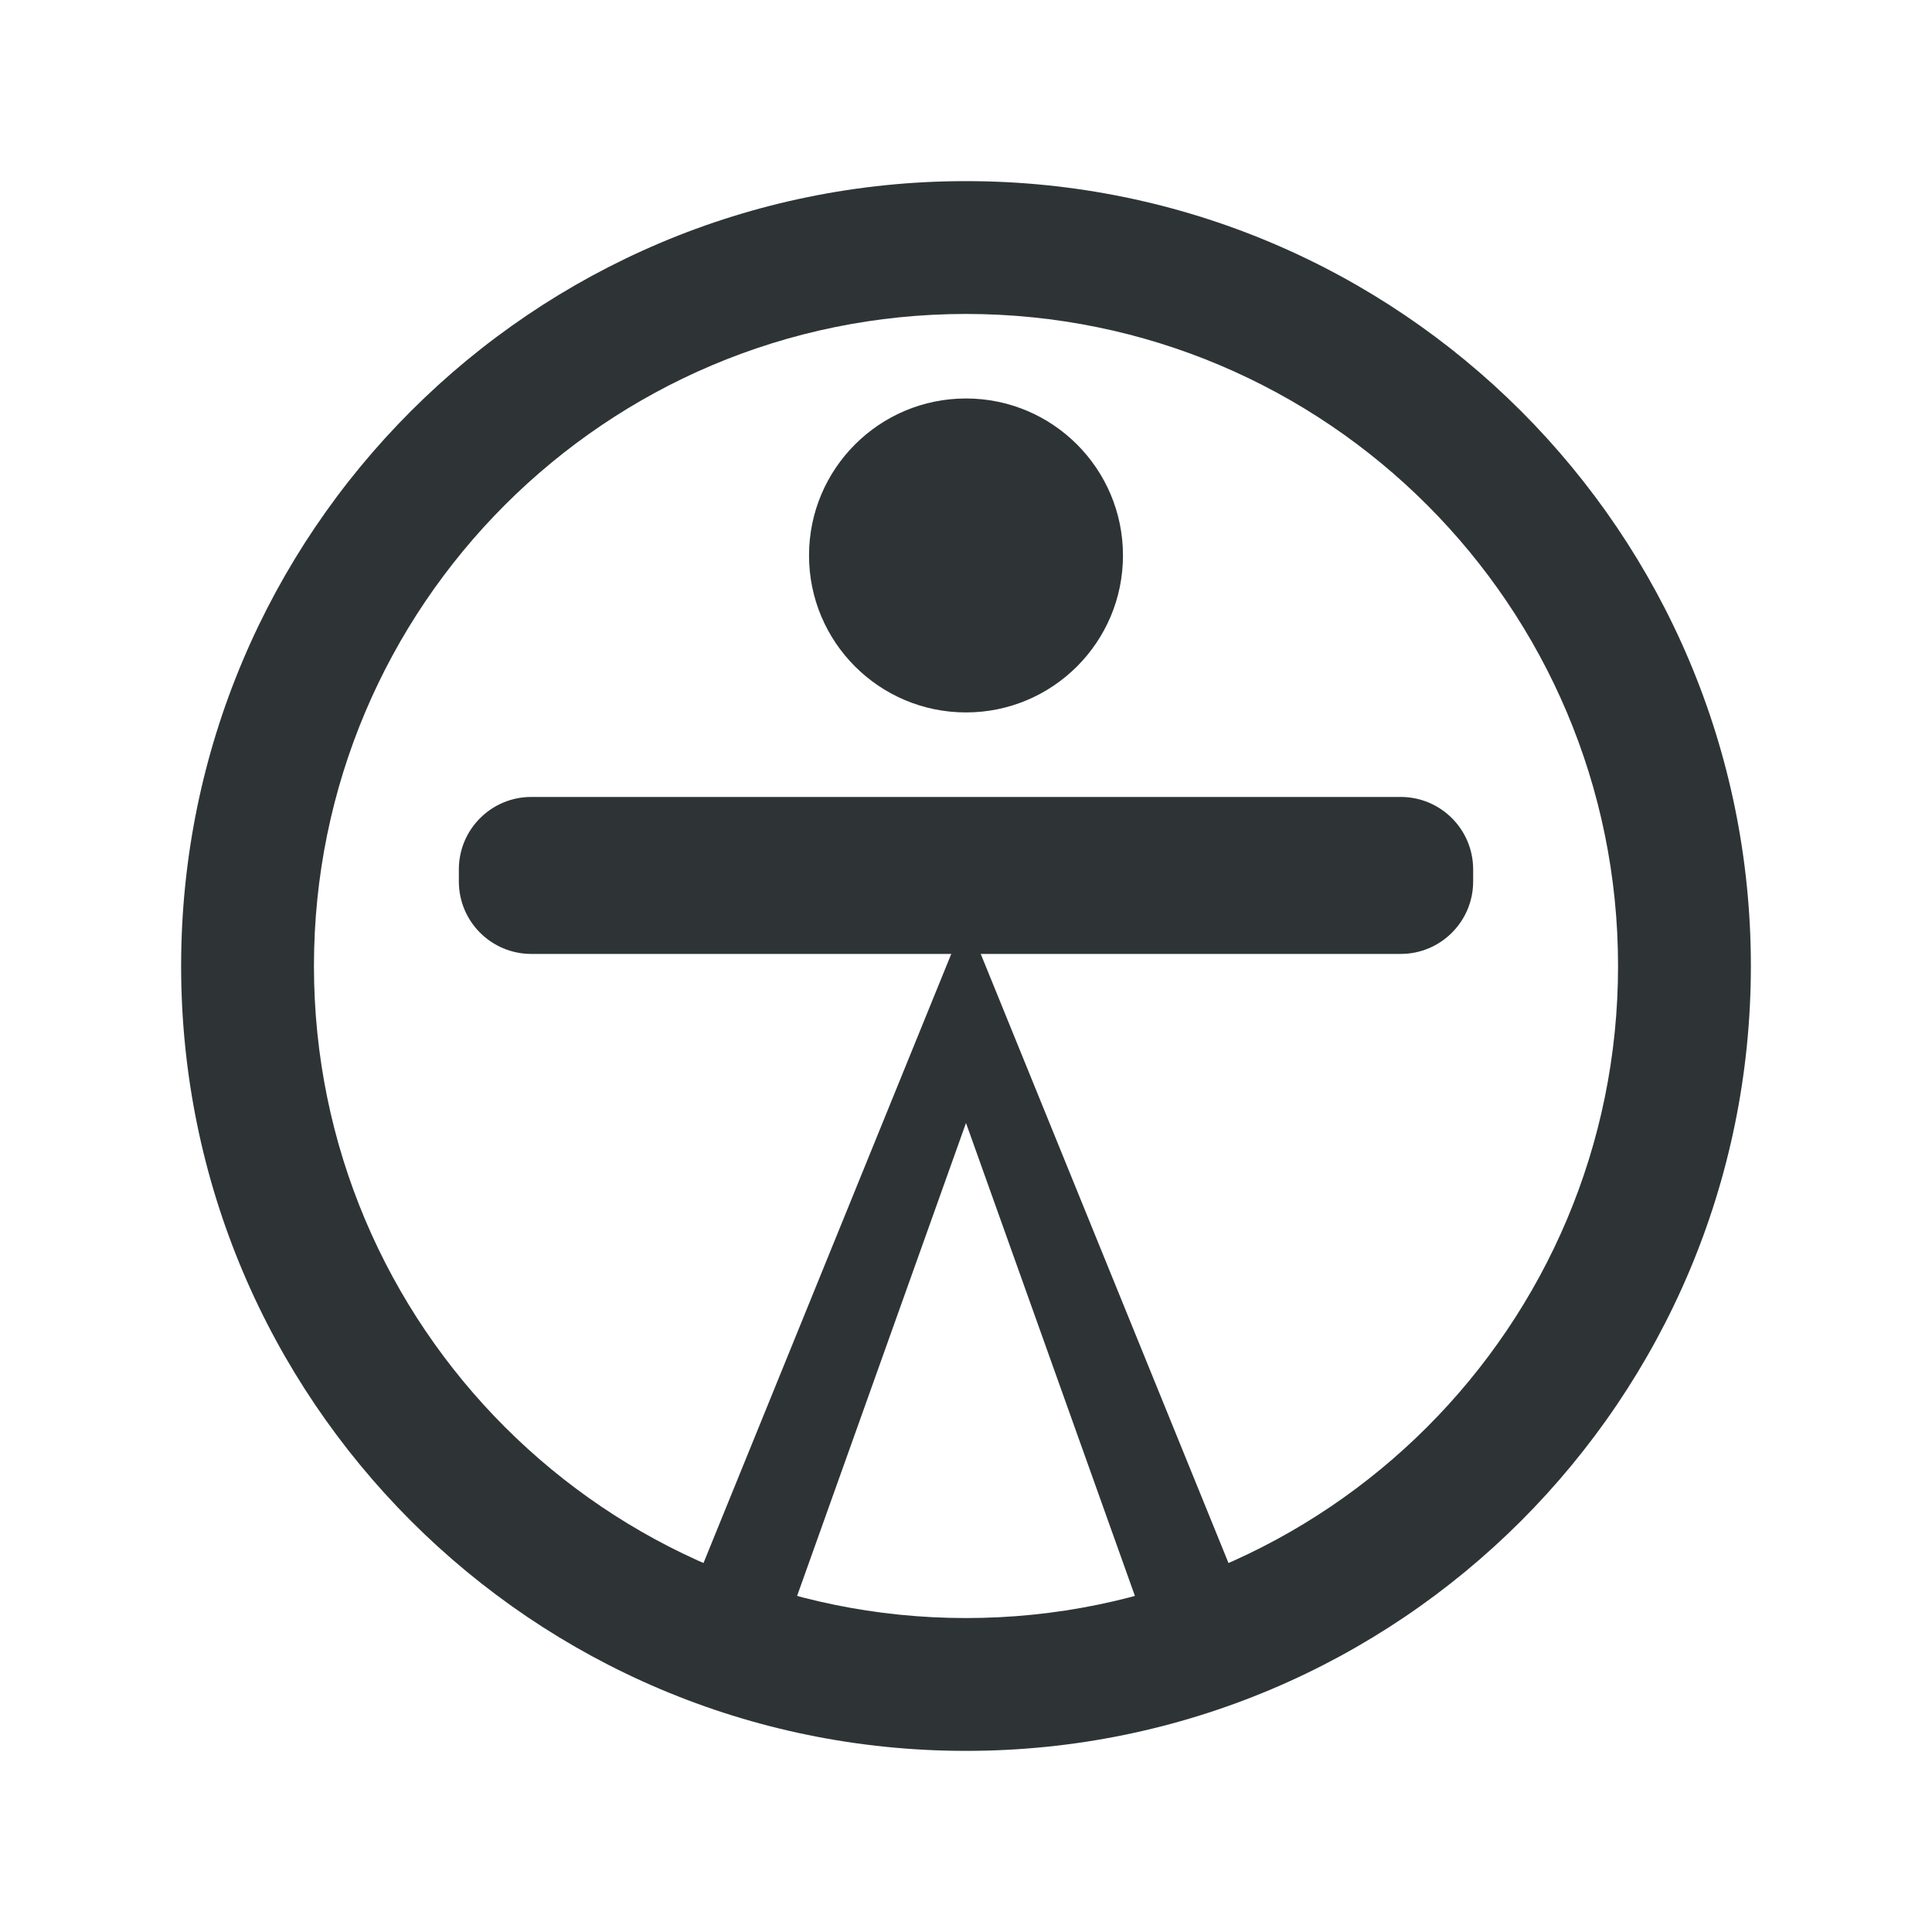
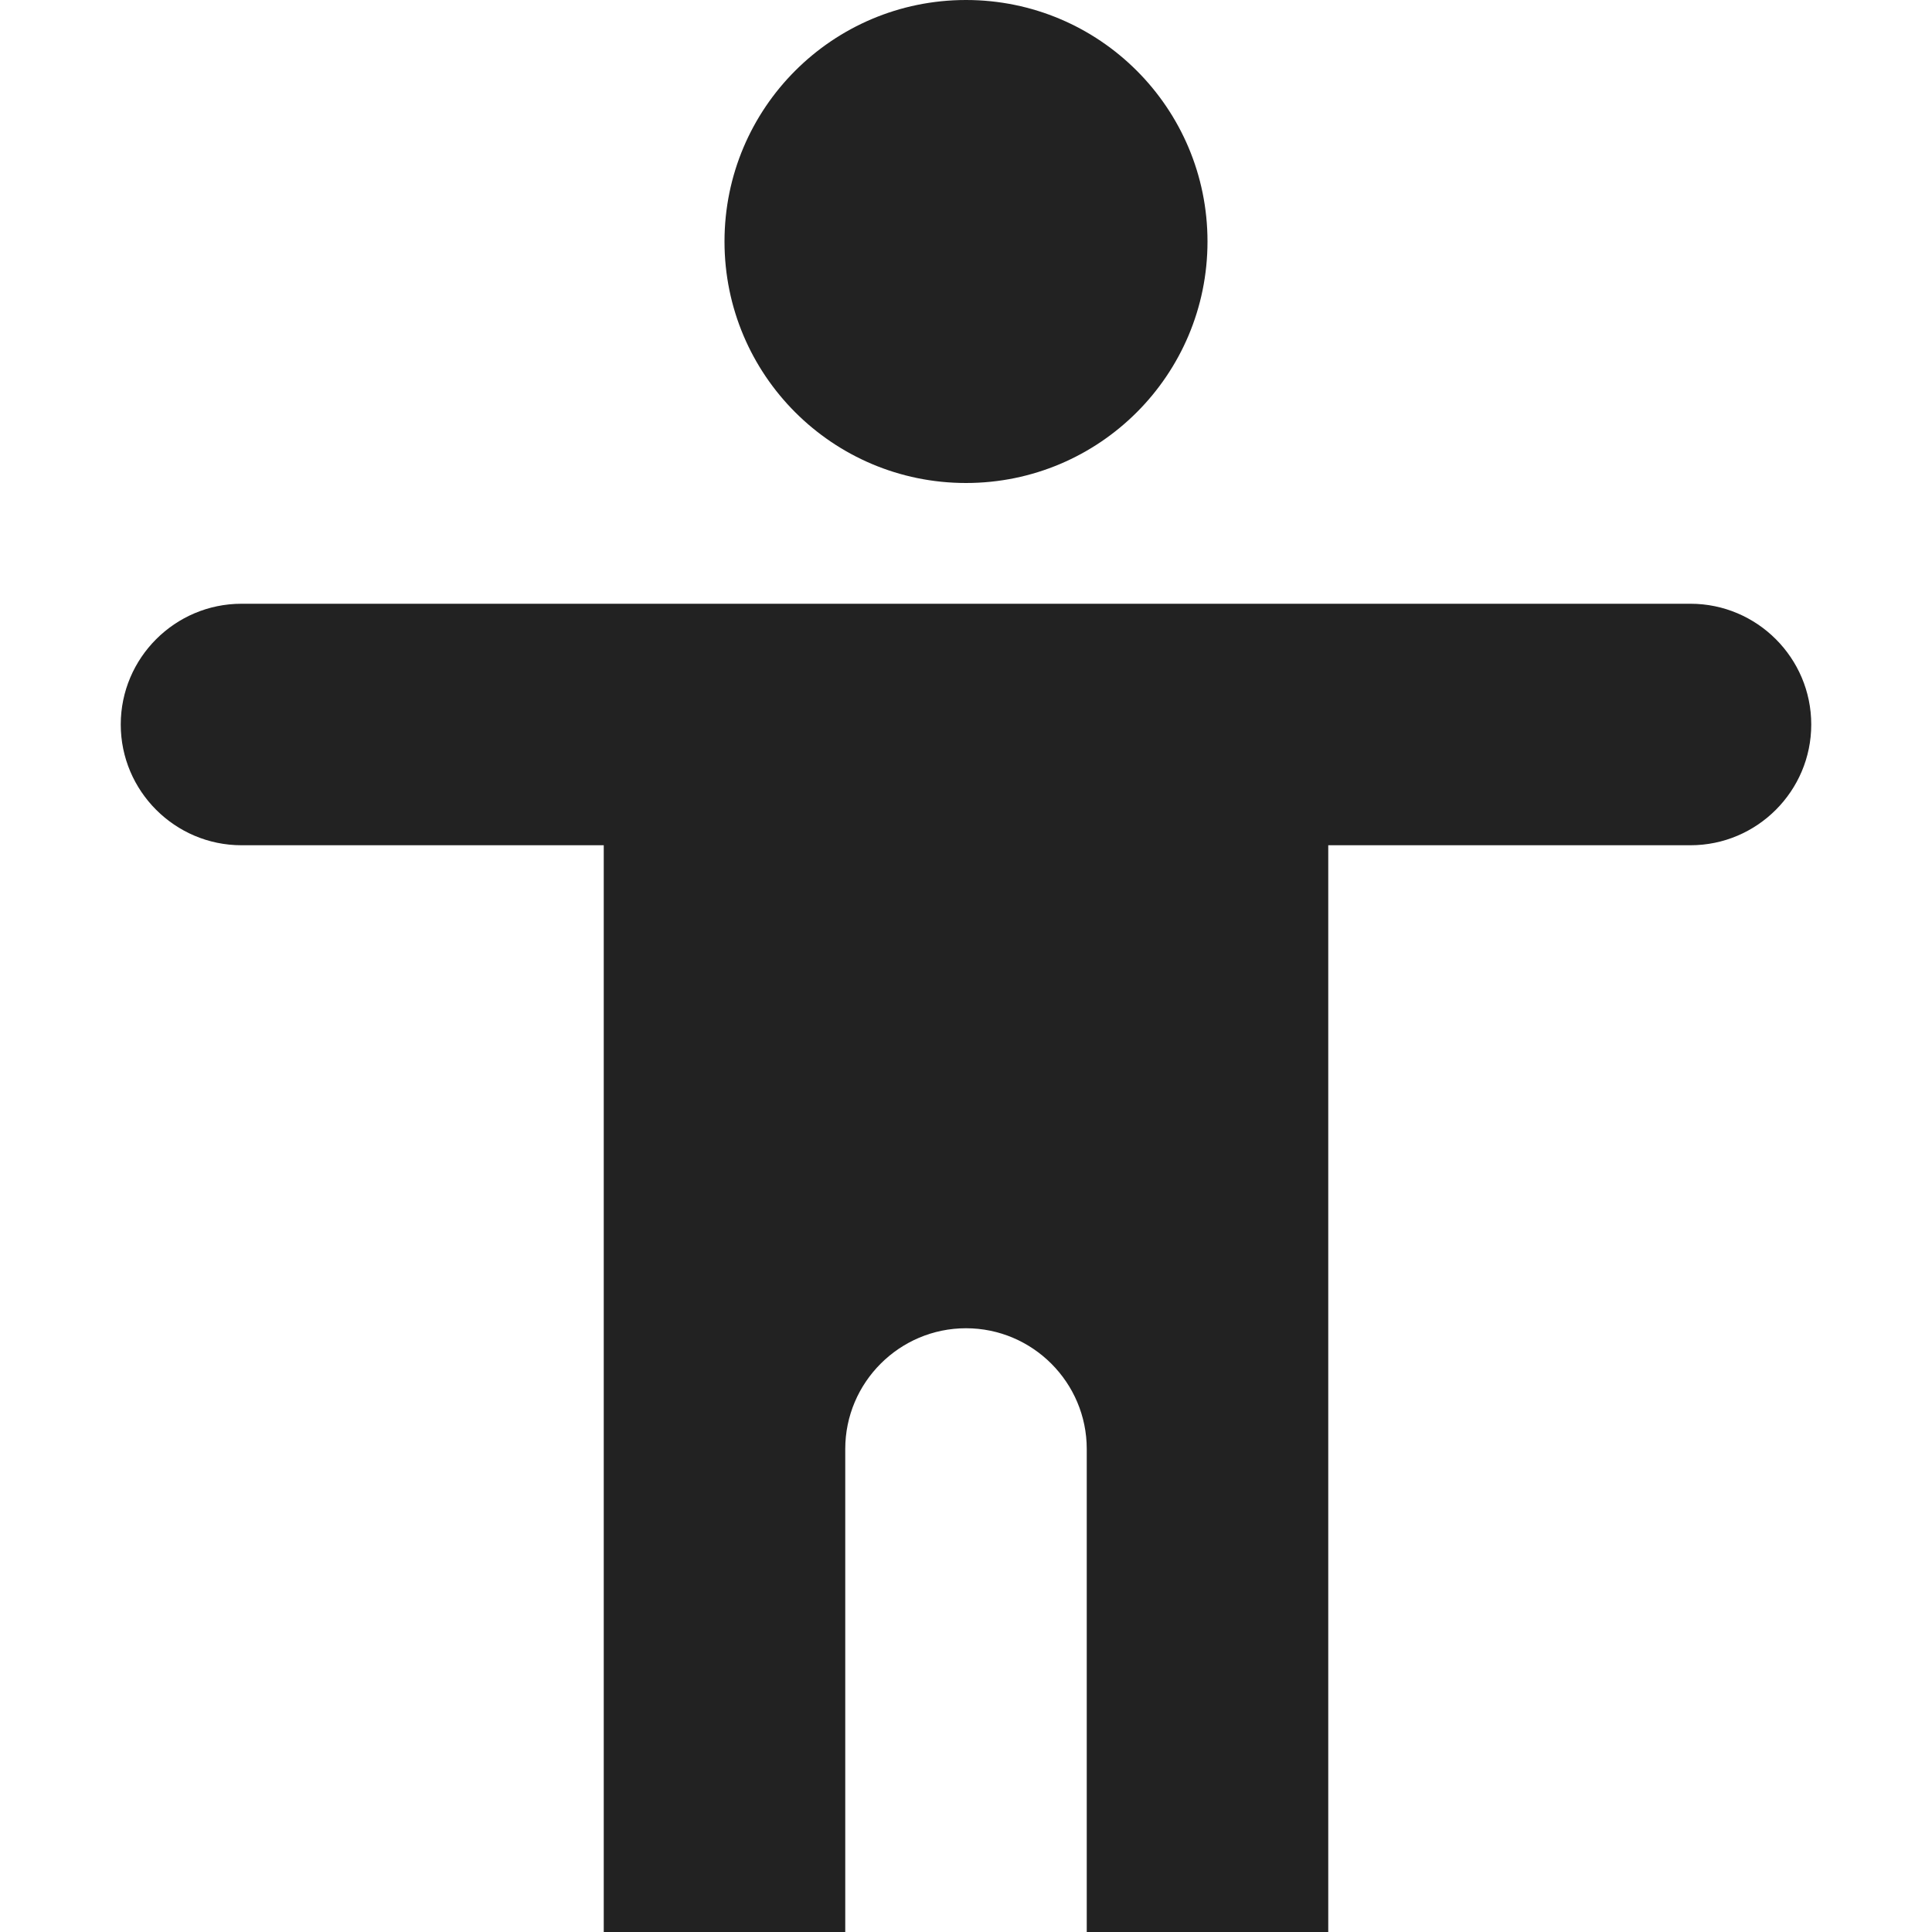
- <svg xmlns="http://www.w3.org/2000/svg" width="16" height="16" viewBox="0 0 16 16">
-   <path fill="#2e3436" fill-rule="evenodd" d="M8 1.5a6.5 6.5 0 1 1 0 13 6.5 6.5 0 0 1 0-13zm0 1.1a5.4 5.4 0 1 0 0 10.8 5.4 5.4 0 0 0 0-10.8z" />
-   <circle cx="8" cy="4.6" r="1.3" fill="#2e3436" />
-   <rect x="3.8" y="6.6" width="8.4" height="1.3" rx="0.6" fill="#2e3436" />
-   <path fill="#2e3436" d="M8 7.6l-2.4 5.9h0.9L8 9.3l1.5 4.2h0.9z" />
+ <svg xmlns="http://www.w3.org/2000/svg" height="16px" viewBox="0 0 16 16" width="16px">
+   <path d="m 8 0 c -1.105 0 -2 0.895 -2 2 s 0.895 2 2 2 s 2 -0.895 2 -2 s -0.895 -2 -2 -2 z m -6 5 c -0.551 0 -1 0.449 -1 1 s 0.449 1 1 1 h 3 v 9 h 2 v -4 c 0 -0.551 0.449 -1 1 -1 s 1 0.449 1 1 v 4 h 2 v -9 h 3 c 0.551 0 1 -0.449 1 -1 s -0.449 -1 -1 -1 z m 0 0" fill="#222222" />
</svg>
